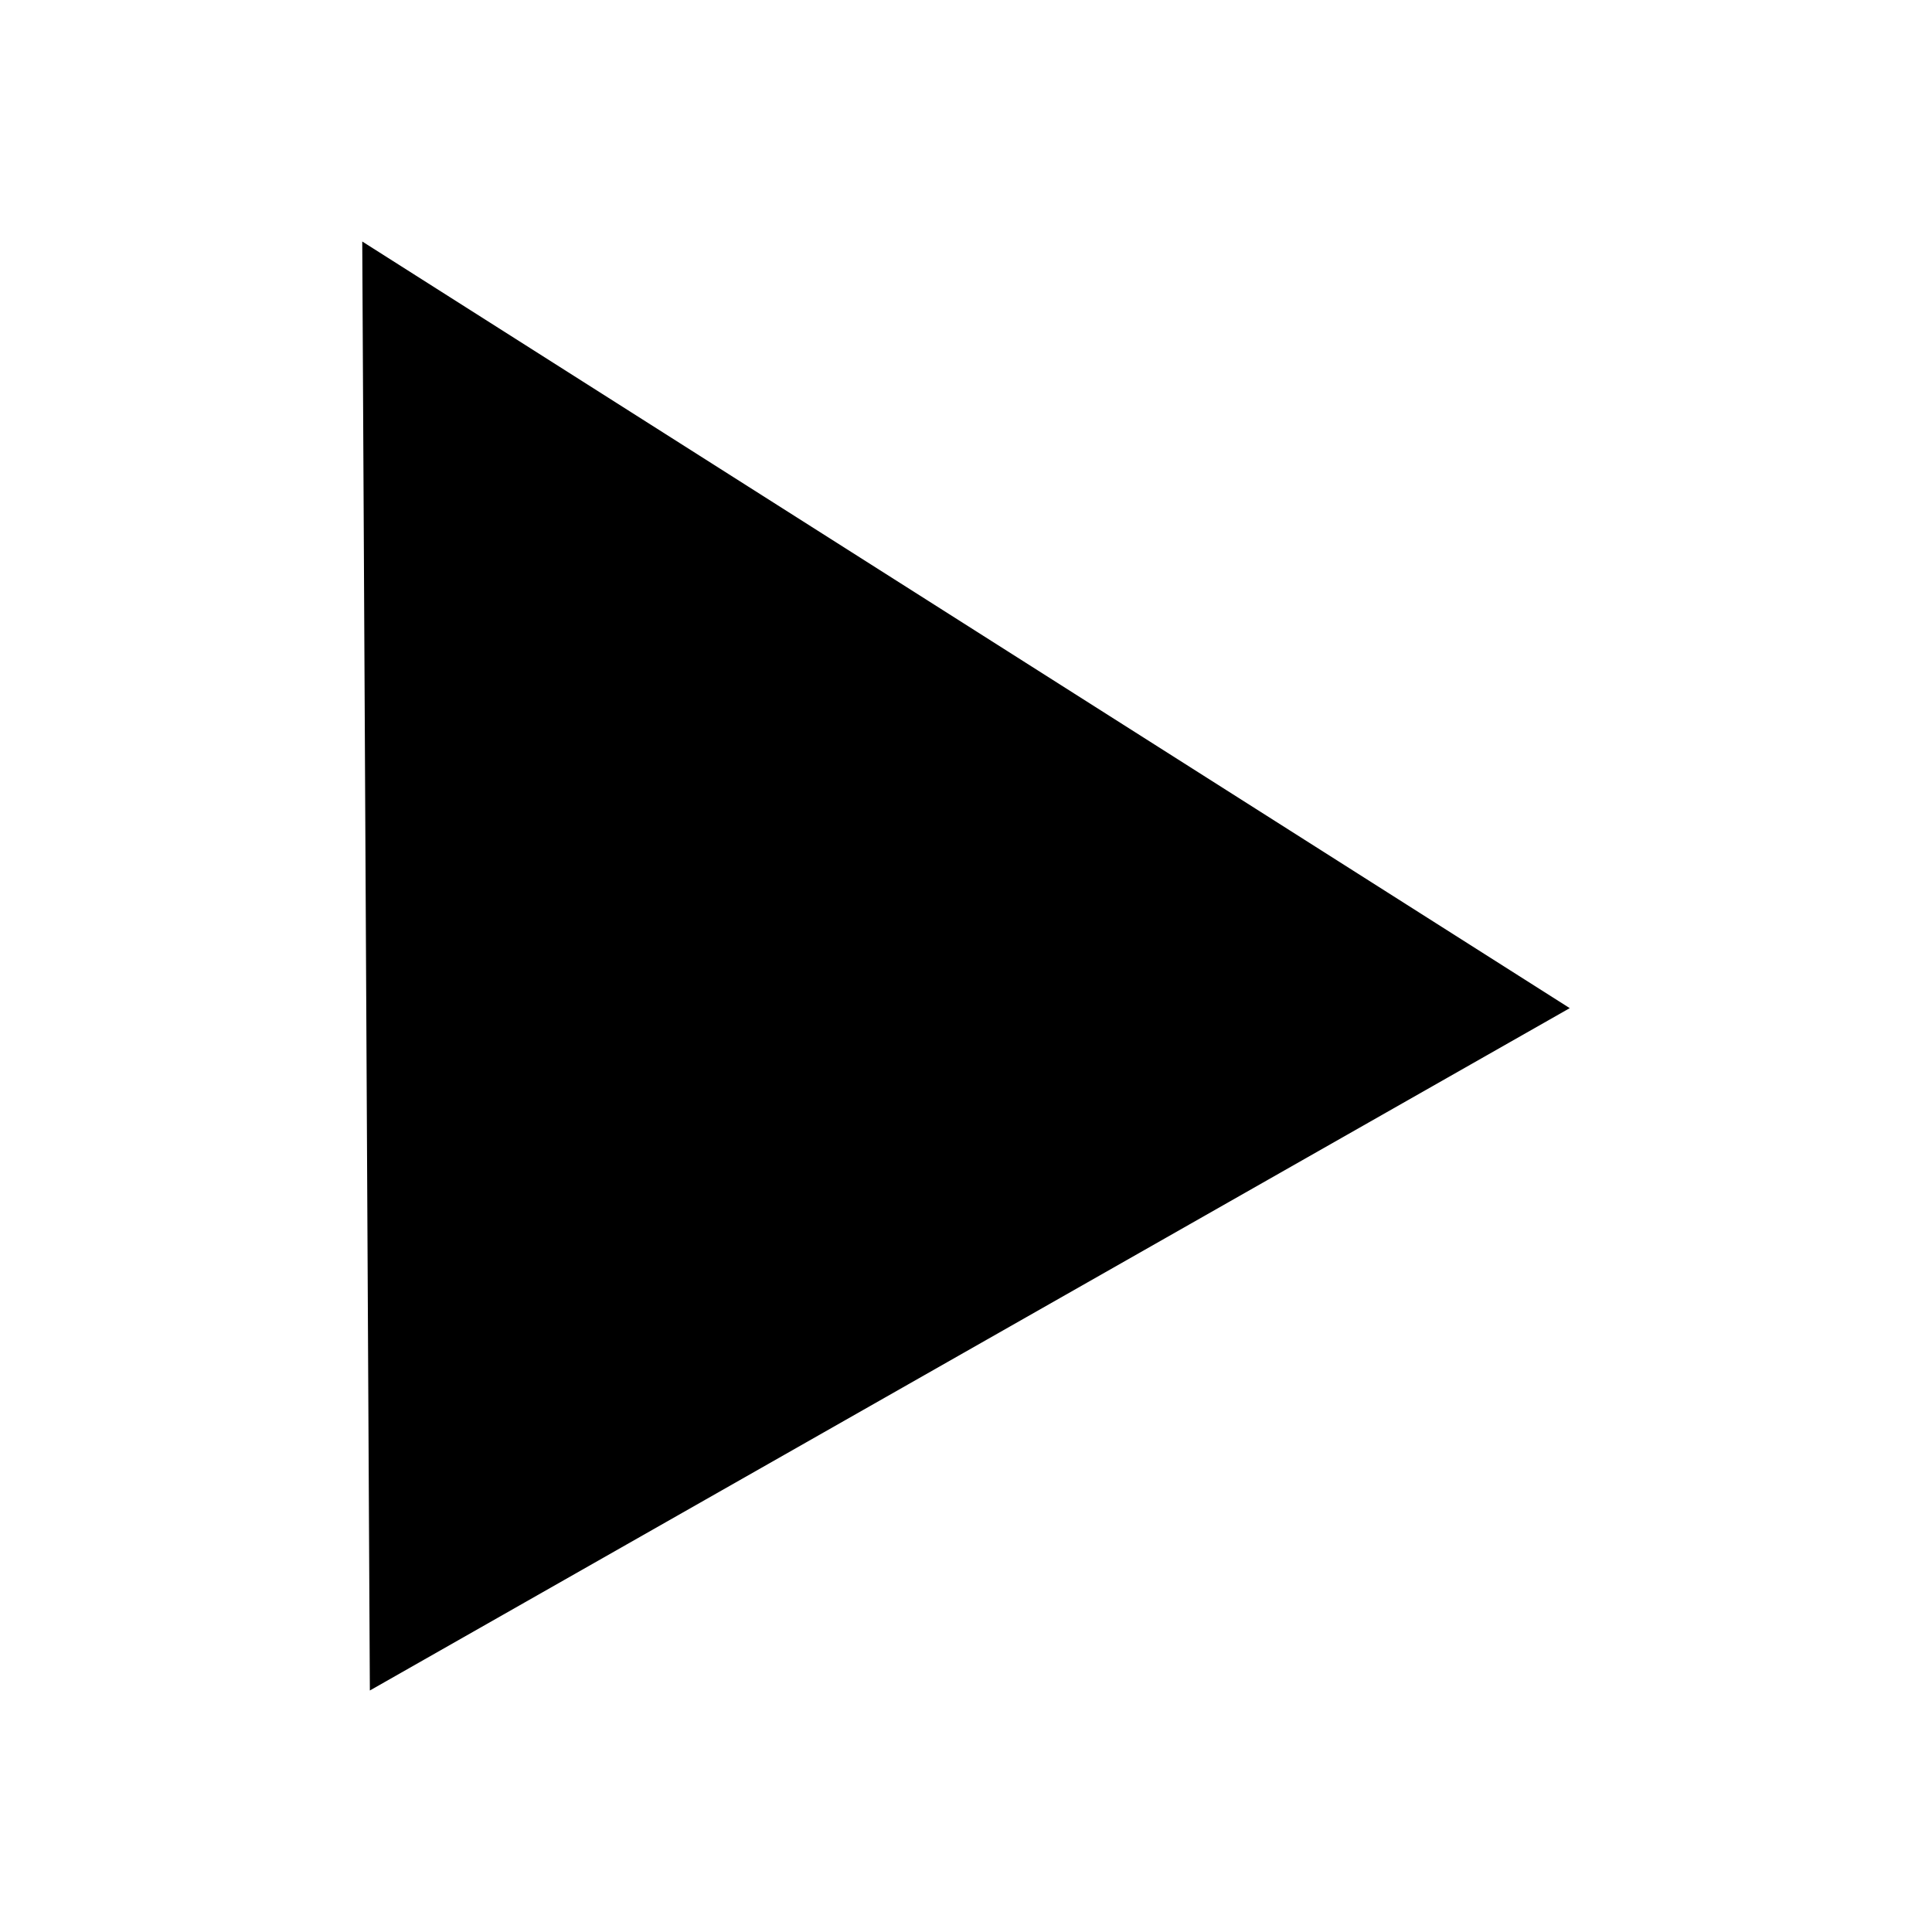
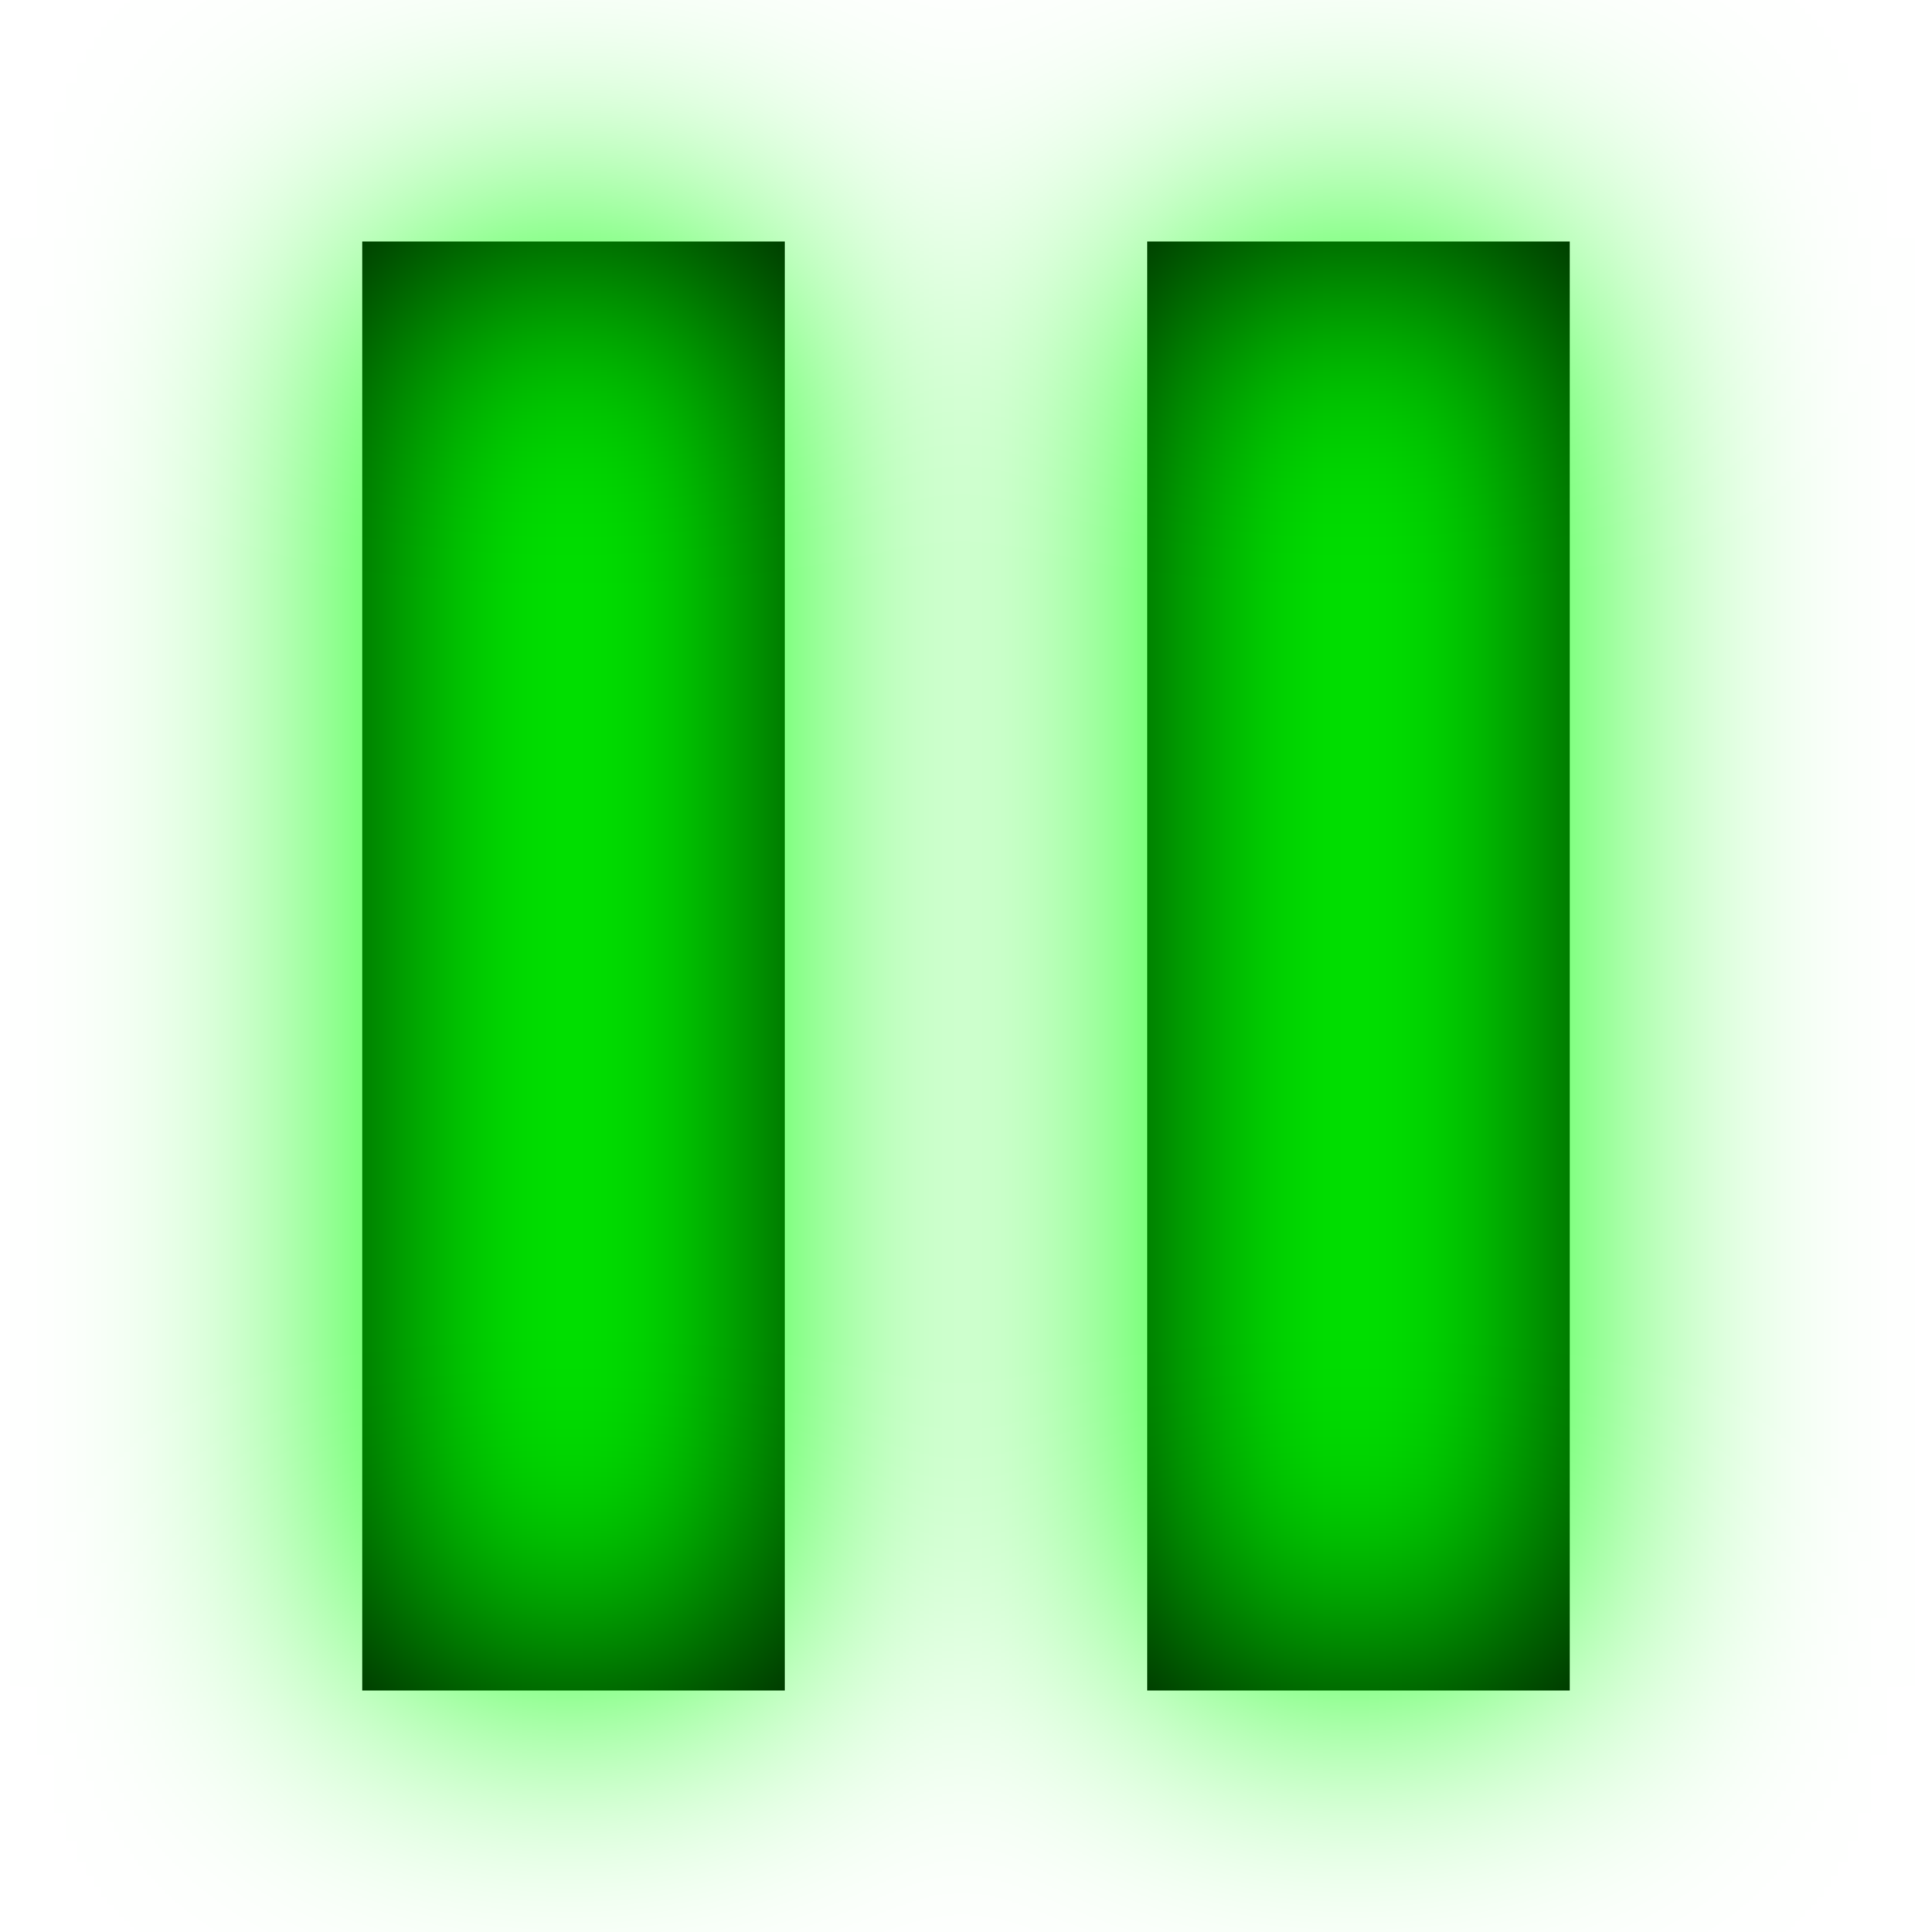
<svg xmlns="http://www.w3.org/2000/svg" width="32" height="32" id="svg2" version="1.1">
-   <defs id="defs4" />
+   <defs id="defs4">
+     <filter id="filter4414" x="-0.29" width="1.581" y="-0.242" height="1.484">
+       <feGaussianBlur stdDeviation="2.42" id="feGaussianBlur4416" />
+     </filter>
+   </defs>
  <g id="layer1" transform="translate(0,-1020.362)">
-     <path style="fill:#000000;fill-opacity:1;stroke:none" d="m 6,1024.362 20,12.698 -19.874,11.302 z" id="path3908" />
+     <g id="g3878">
+       <rect y="1024.362" x="19" height="24" width="7" id="rect2985" style="fill:#000000;fill-opacity:1;stroke:none" />
+       <rect y="1024.362" x="6" height="24" width="7" id="rect2985-7" style="fill:#000000;fill-opacity:1;stroke:none" />
+     </g>
+     <g transform="translate(-0.06249993,-0.06248294)" id="g3878-1" style="fill:#00ff00;fill-opacity:1;filter:url(#filter4414)">
+       <rect y="1024.362" x="19" height="24" width="7" id="rect2985-2" style="fill:#00ff00;fill-opacity:1;stroke:none" />
+       <rect y="1024.362" x="6" height="24" width="7" id="rect2985-7-3" style="fill:#00ff00;fill-opacity:1;stroke:none" />
+     </g>
  </g>
</svg>
